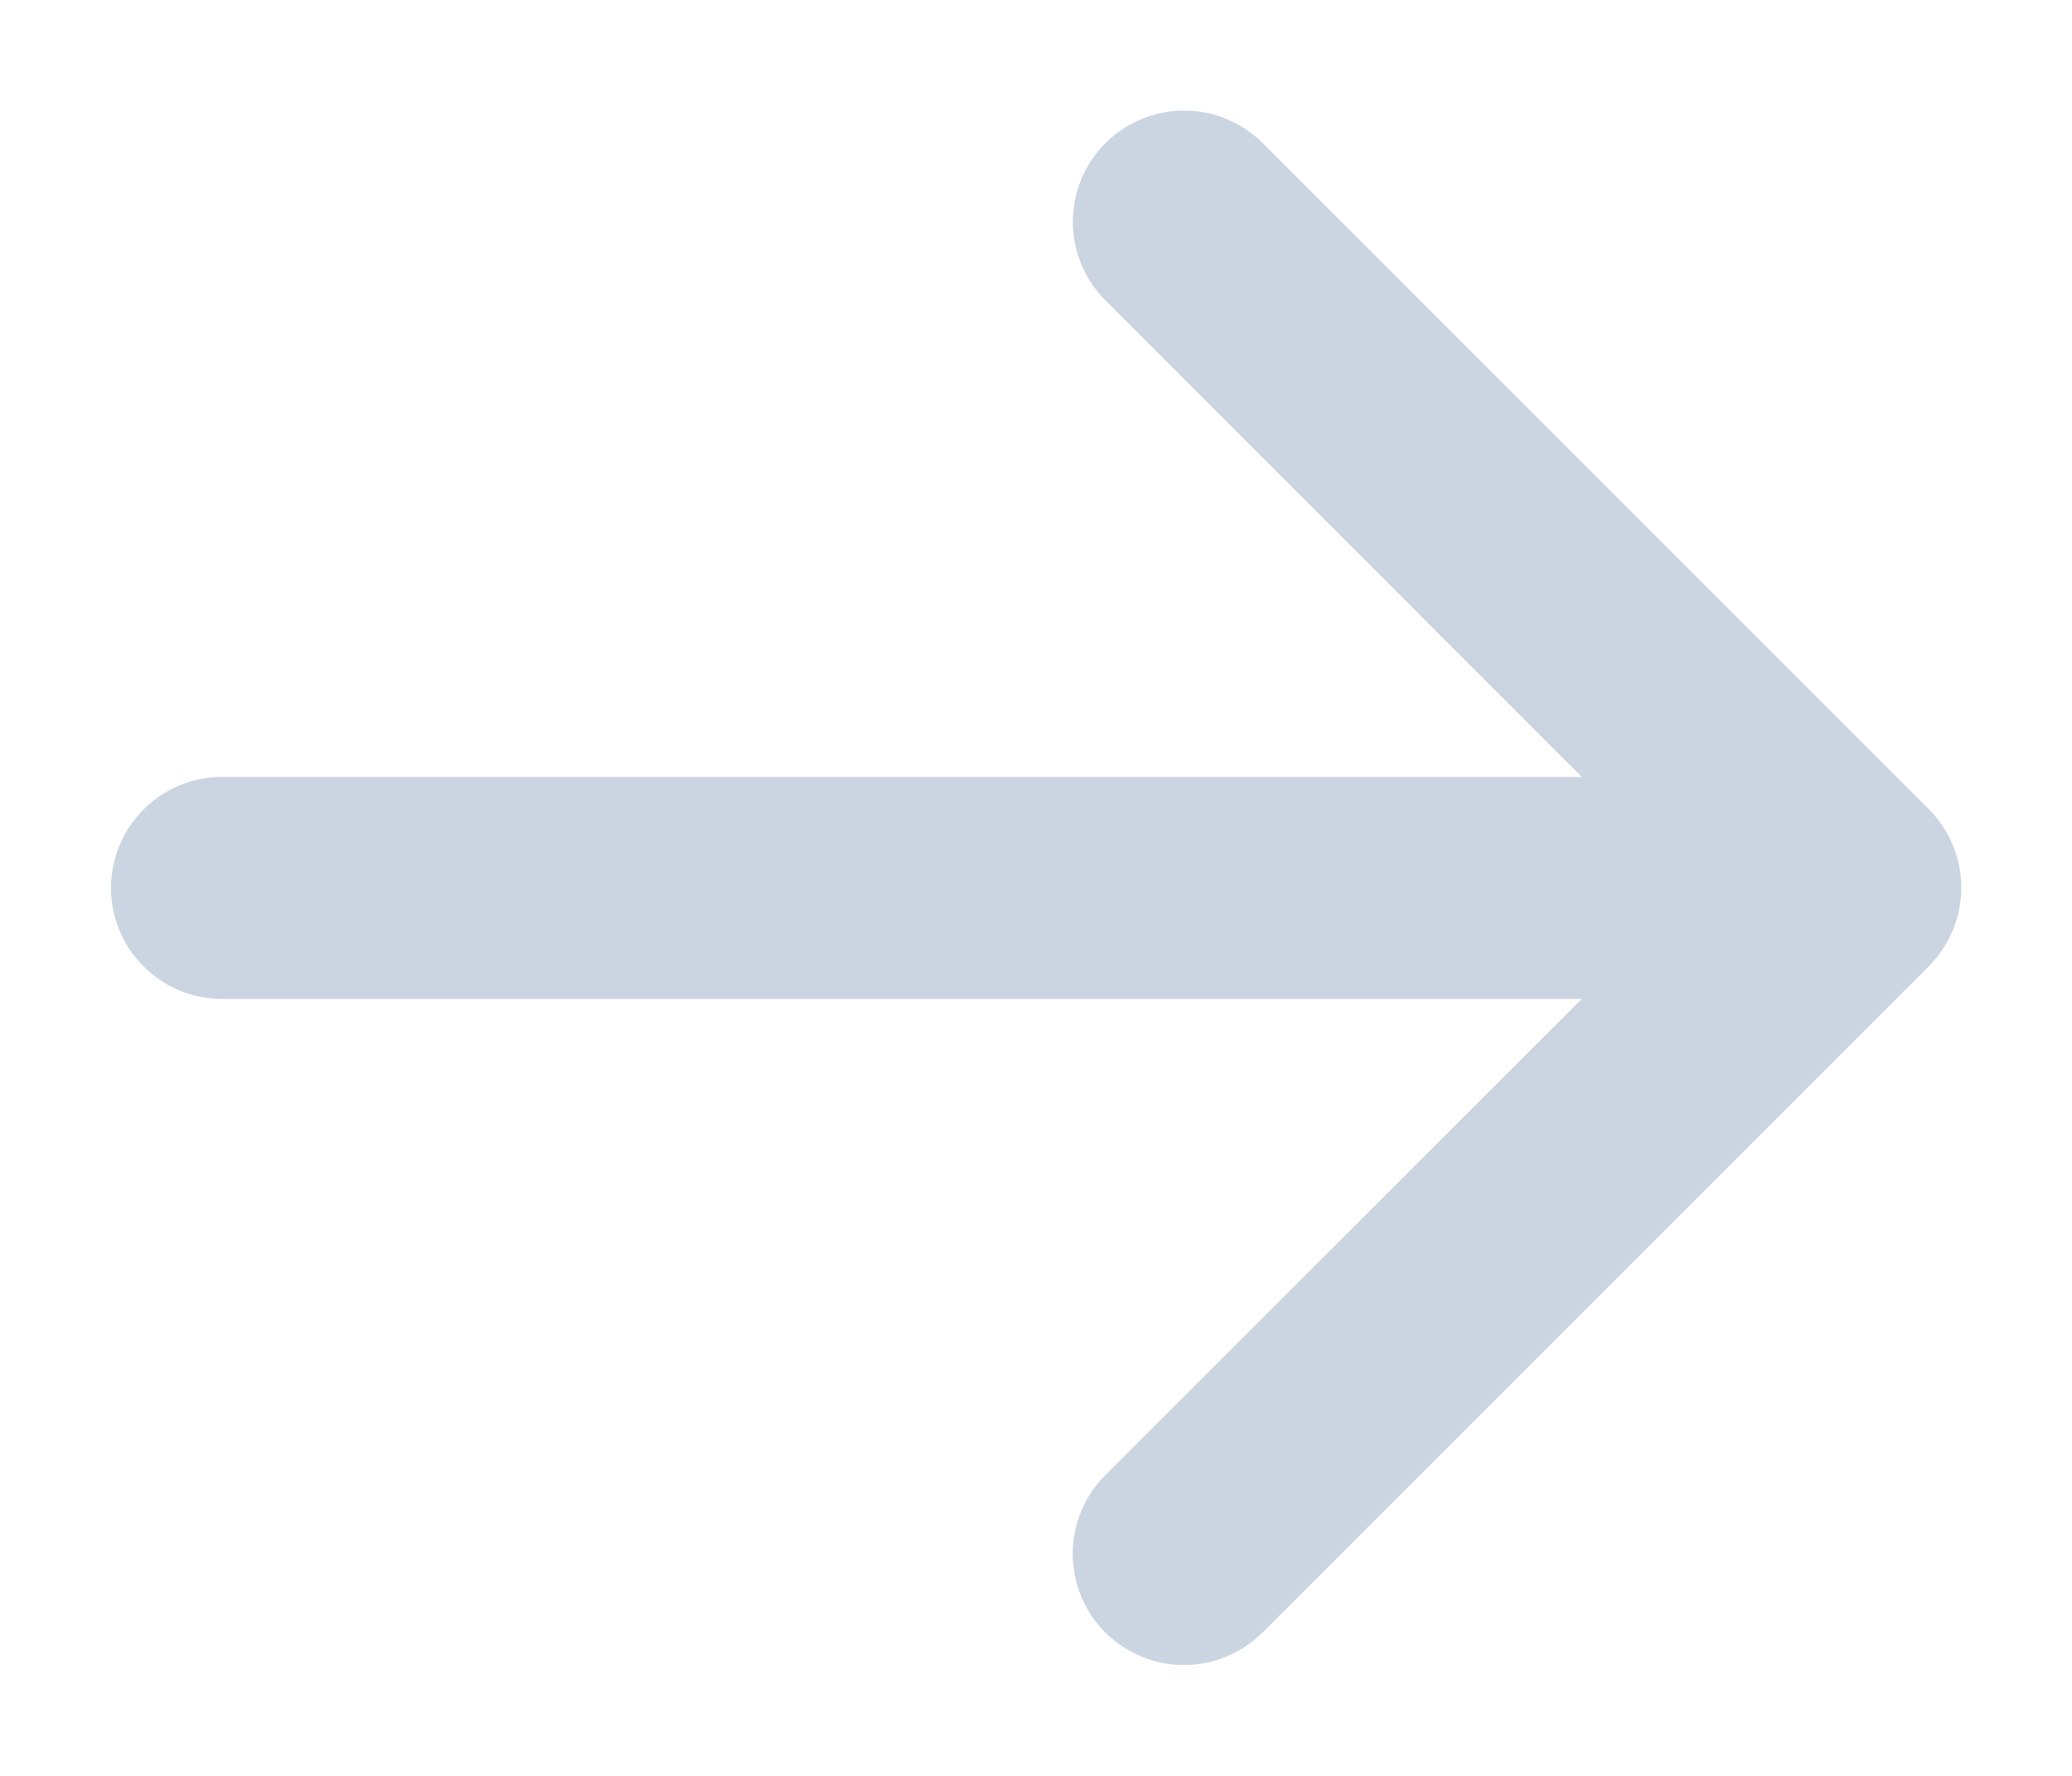
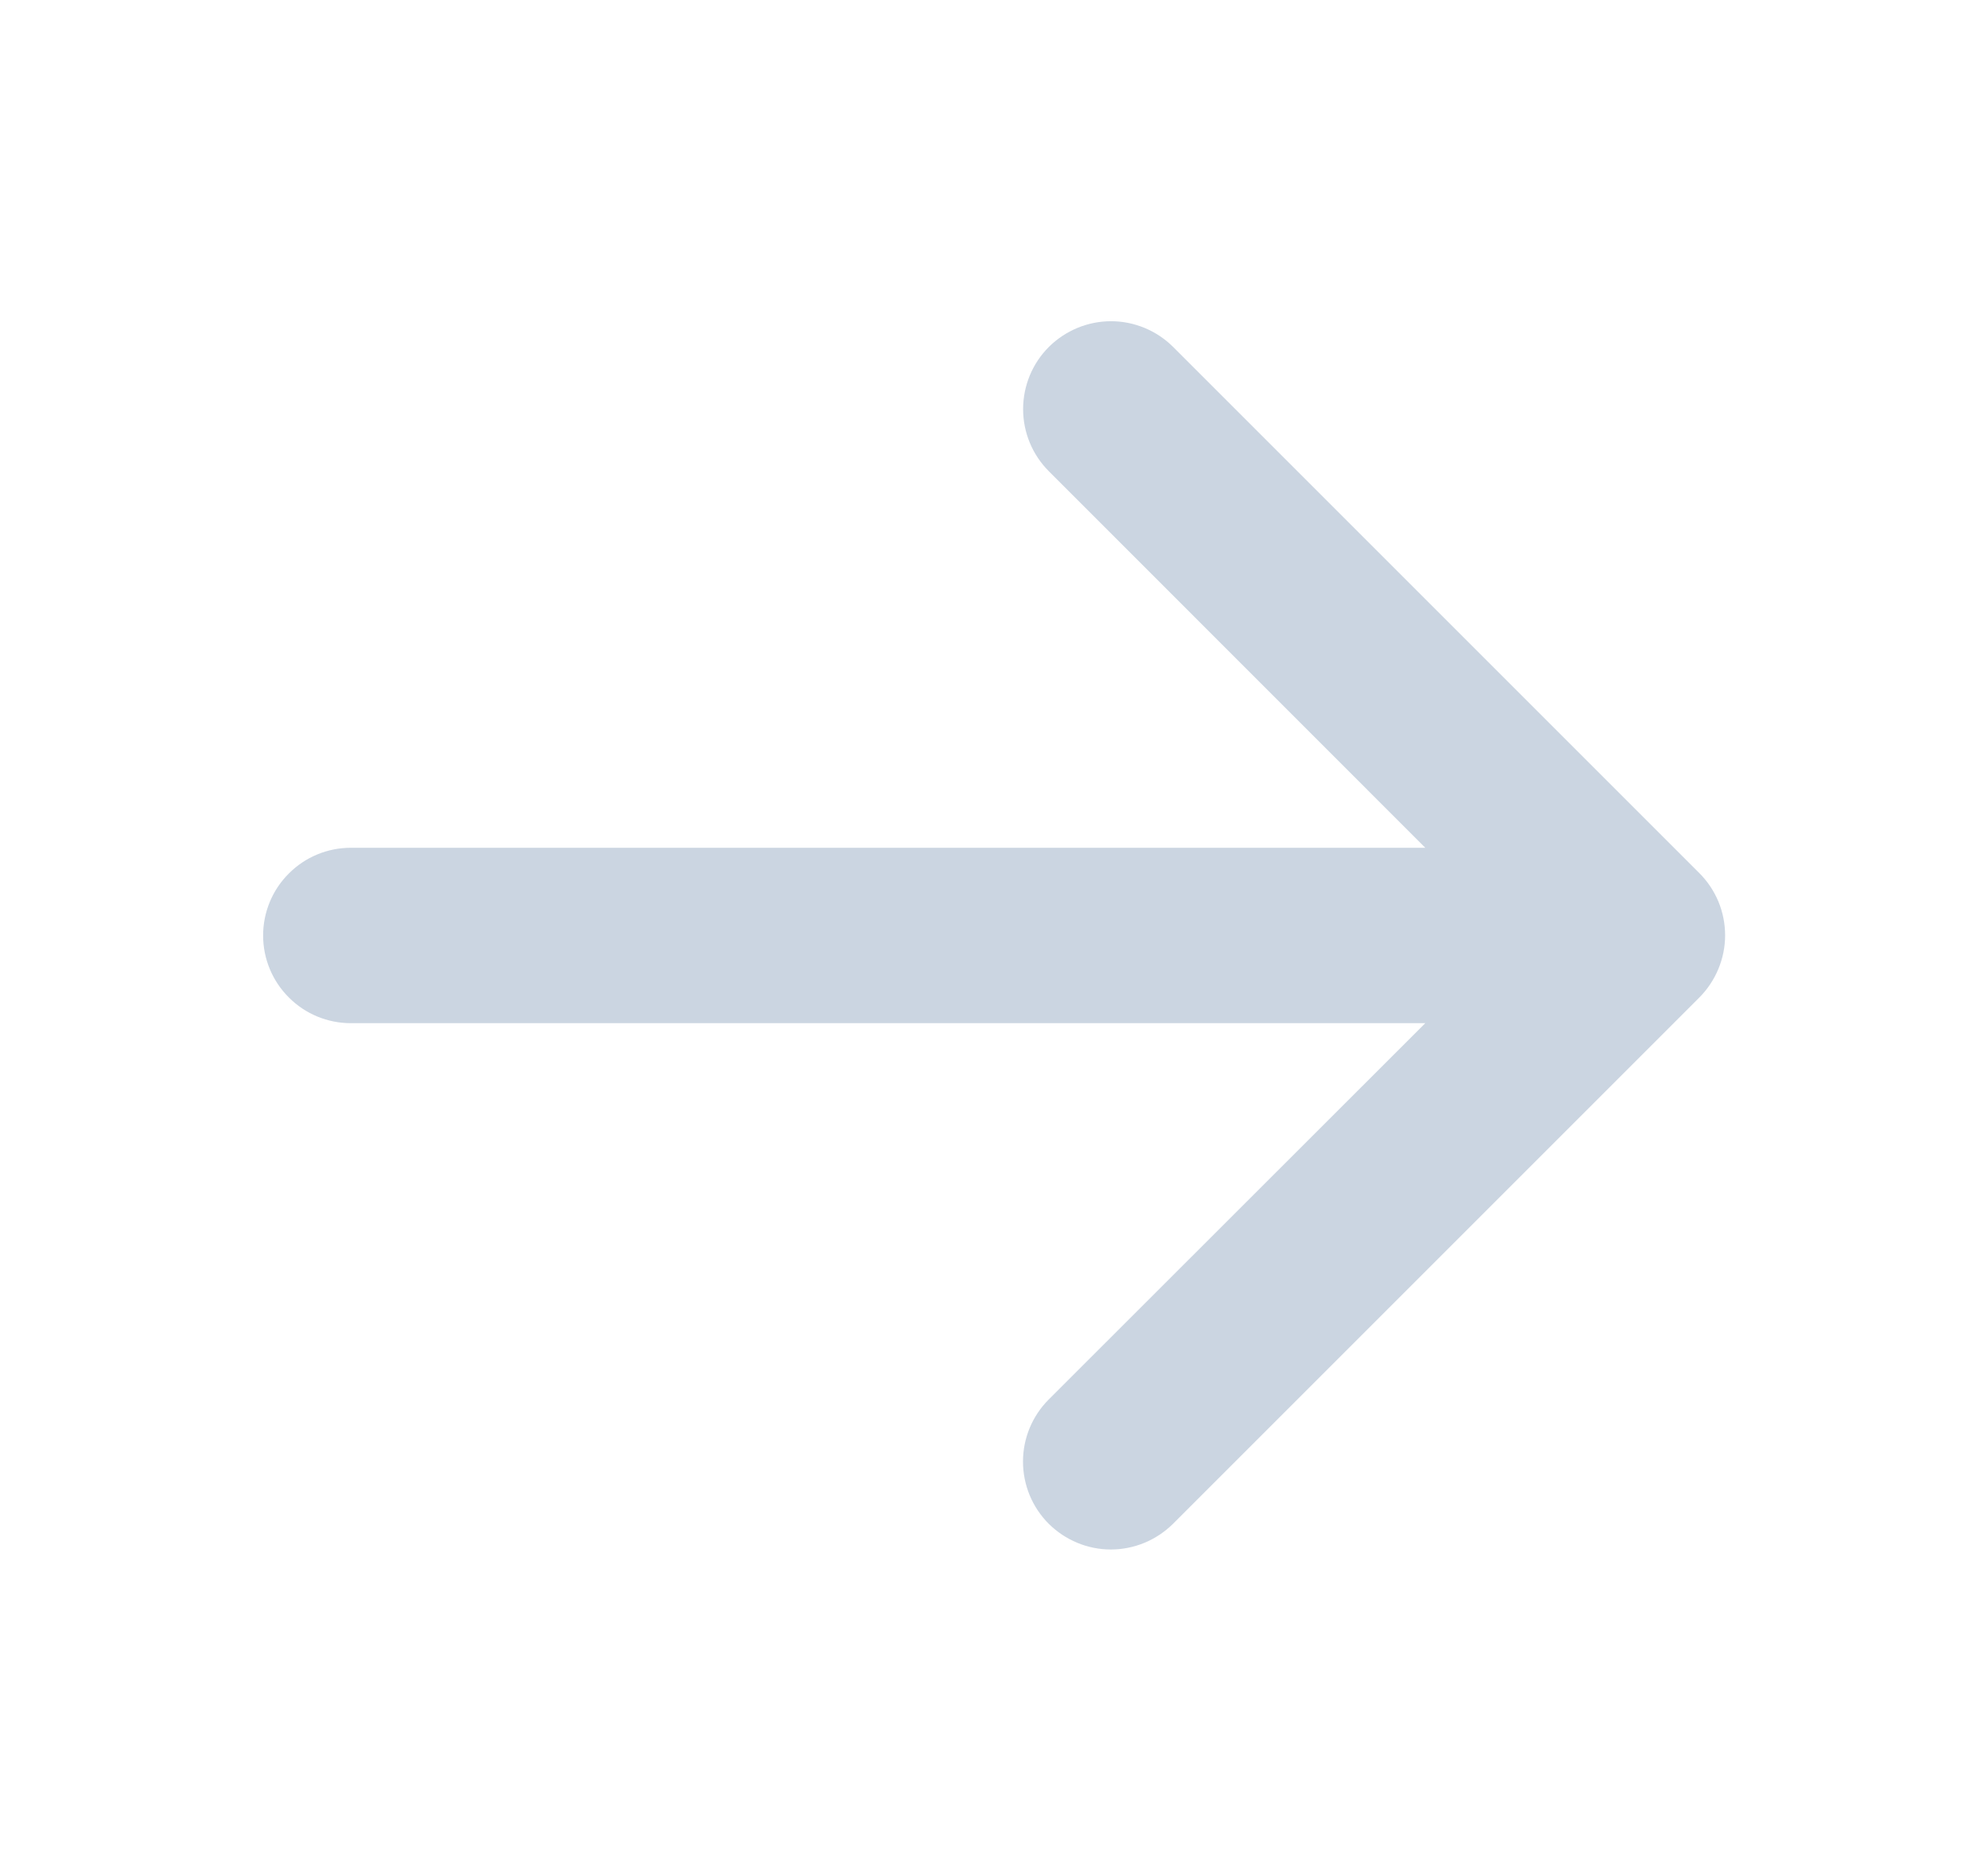
- <svg xmlns="http://www.w3.org/2000/svg" width="14" height="12" viewBox="0 0 14 12" fill="none">
-   <path d="M13.031 6.531L8.531 11.031C8.39 11.171 8.199 11.251 7.999 11.251C7.8 11.251 7.609 11.171 7.468 11.031C7.327 10.89 7.248 10.699 7.248 10.499C7.248 10.3 7.327 10.109 7.468 9.968L10.688 6.75H1.5C1.301 6.75 1.11 6.671 0.97 6.53C0.829 6.39 0.75 6.199 0.75 6C0.75 5.801 0.829 5.61 0.97 5.47C1.11 5.329 1.301 5.25 1.5 5.25H10.688L7.469 2.03C7.328 1.889 7.249 1.698 7.249 1.499C7.249 1.299 7.328 1.108 7.469 0.967C7.61 0.827 7.801 0.747 8.001 0.747C8.2 0.747 8.391 0.827 8.532 0.967L13.032 5.467C13.102 5.537 13.157 5.62 13.195 5.711C13.233 5.803 13.252 5.901 13.252 5.999C13.252 6.098 13.232 6.196 13.194 6.287C13.156 6.378 13.101 6.461 13.031 6.531Z" fill="#CBD5E1" />
+ <svg xmlns="http://www.w3.org/2000/svg" width="17" height="16" viewBox="0 0 17 16" fill="none">
+   <path d="M14.531 8.531L10.031 13.031C9.89 13.171 9.699 13.251 9.499 13.251C9.3 13.251 9.109 13.171 8.968 13.031C8.827 12.89 8.748 12.699 8.748 12.499C8.748 12.3 8.827 12.109 8.968 11.968L12.188 8.75H3C2.801 8.75 2.61 8.671 2.47 8.53C2.329 8.39 2.25 8.199 2.25 8C2.25 7.801 2.329 7.61 2.47 7.47C2.61 7.329 2.801 7.25 3 7.25H12.188L8.969 4.03C8.828 3.889 8.749 3.698 8.749 3.499C8.749 3.299 8.828 3.108 8.969 2.967C9.11 2.827 9.301 2.747 9.501 2.747C9.7 2.747 9.891 2.827 10.032 2.967L14.532 7.467C14.602 7.537 14.657 7.62 14.695 7.711C14.733 7.803 14.752 7.901 14.752 7.999C14.752 8.098 14.732 8.196 14.694 8.287C14.656 8.378 14.601 8.461 14.531 8.531Z" fill="#CBD5E1" />
</svg>
